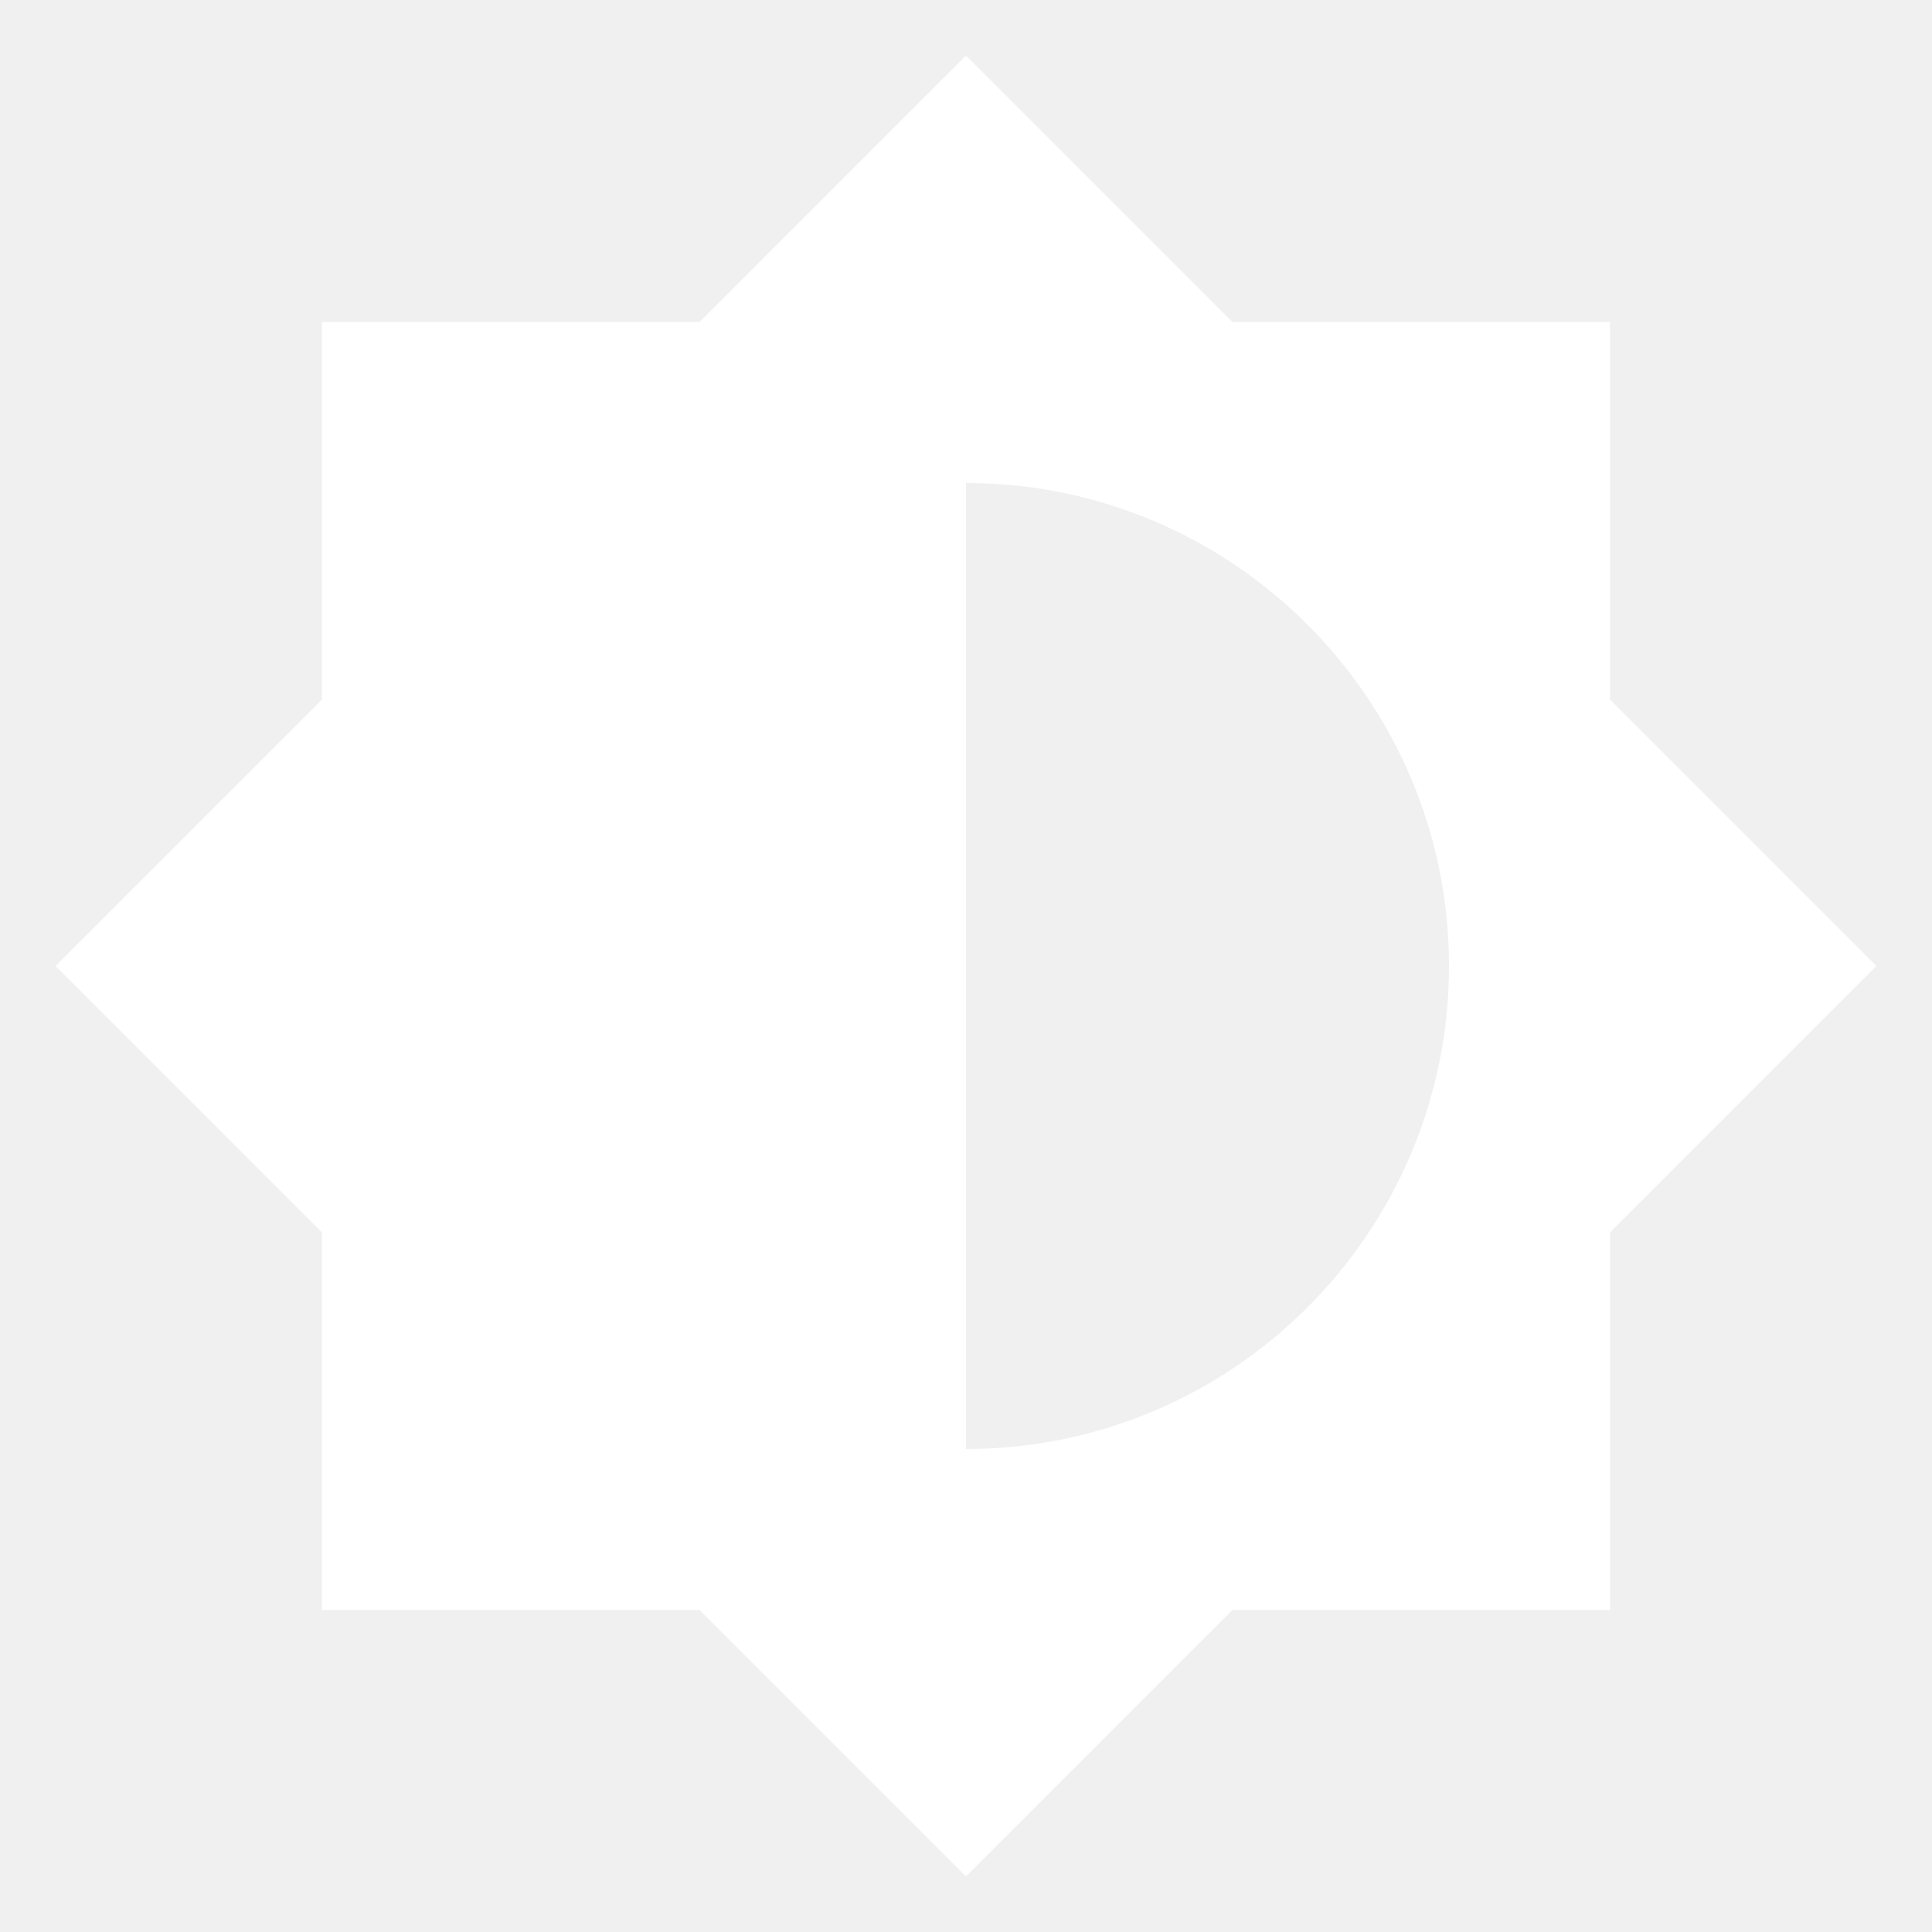
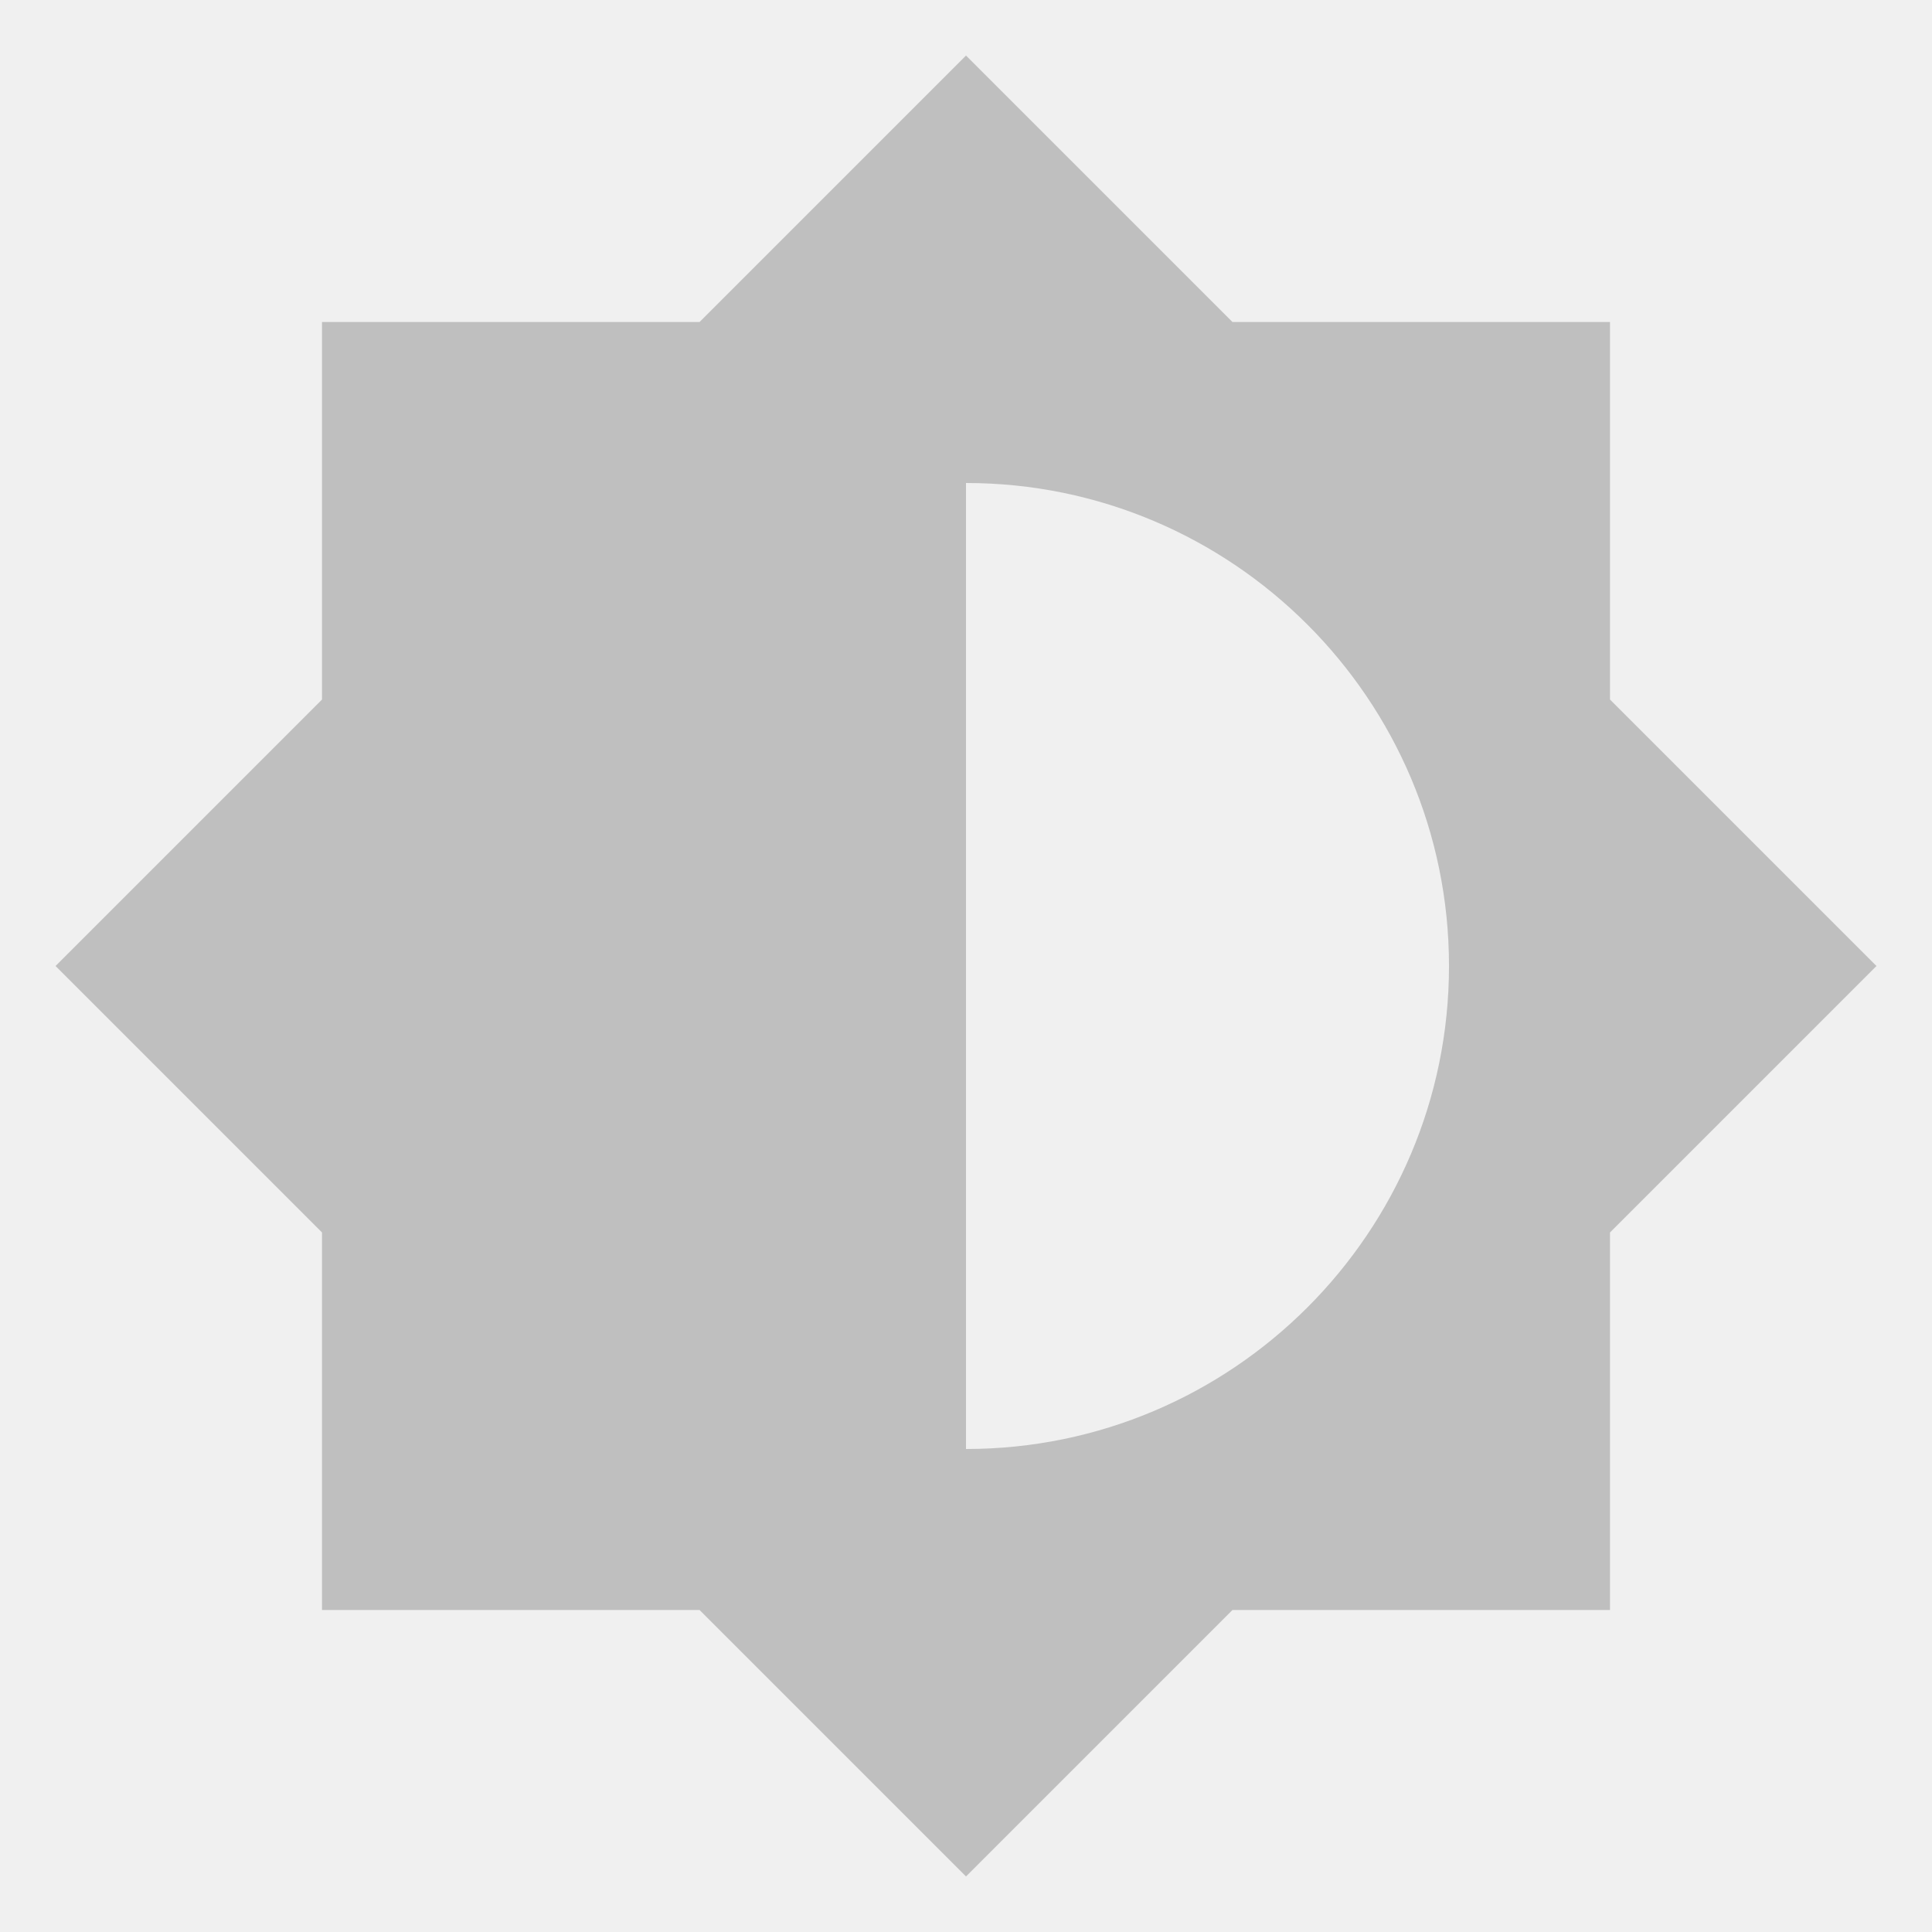
- <svg xmlns="http://www.w3.org/2000/svg" height="22px" viewBox="0 0 24 24" width="22px" fill="white">
+ <svg xmlns="http://www.w3.org/2000/svg" height="22px" viewBox="0 0 24 24" width="22px" fill="#bfbfbf">
  <path d="M0 0h24v24H0z" fill="none" />
  <path d="M20 15.31L23.31 12 20 8.69V4h-4.69L12 .69 8.69 4H4v4.69L.69 12 4 15.31V20h4.69L12 23.31 15.31 20H20v-4.69zM12 18V6c3.31 0 6 2.69 6 6s-2.69 6-6 6z" />
</svg>
